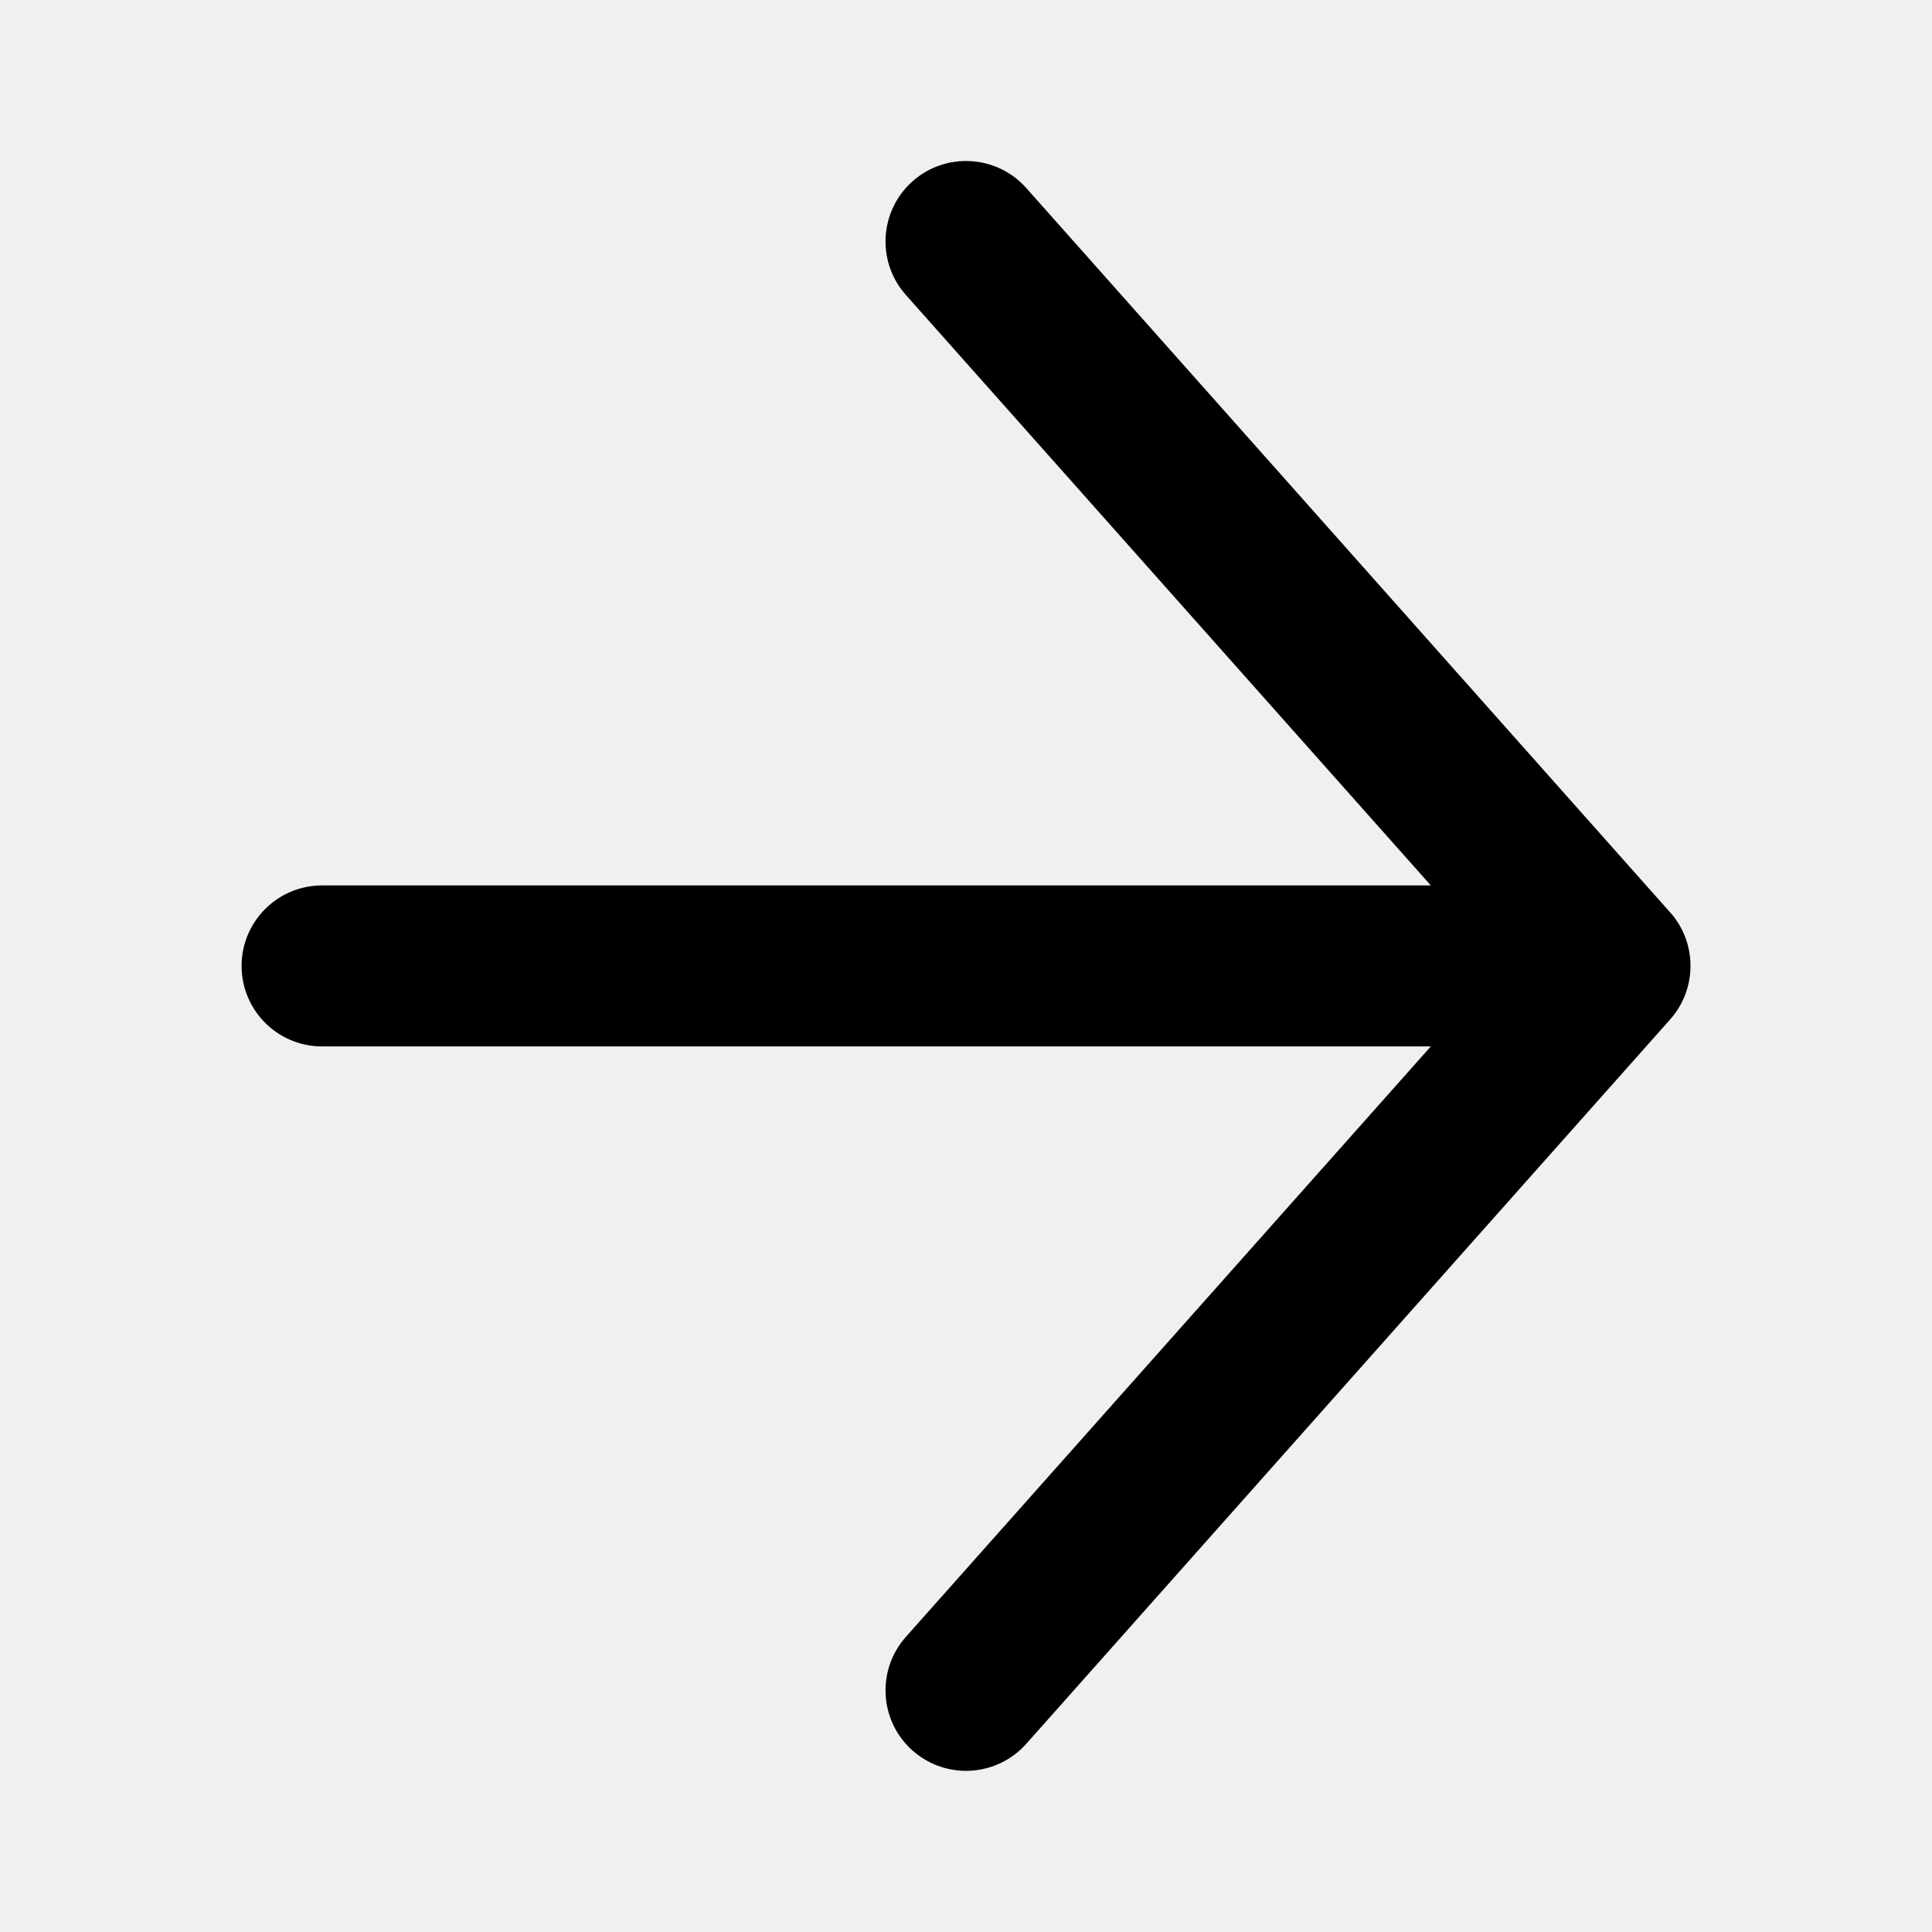
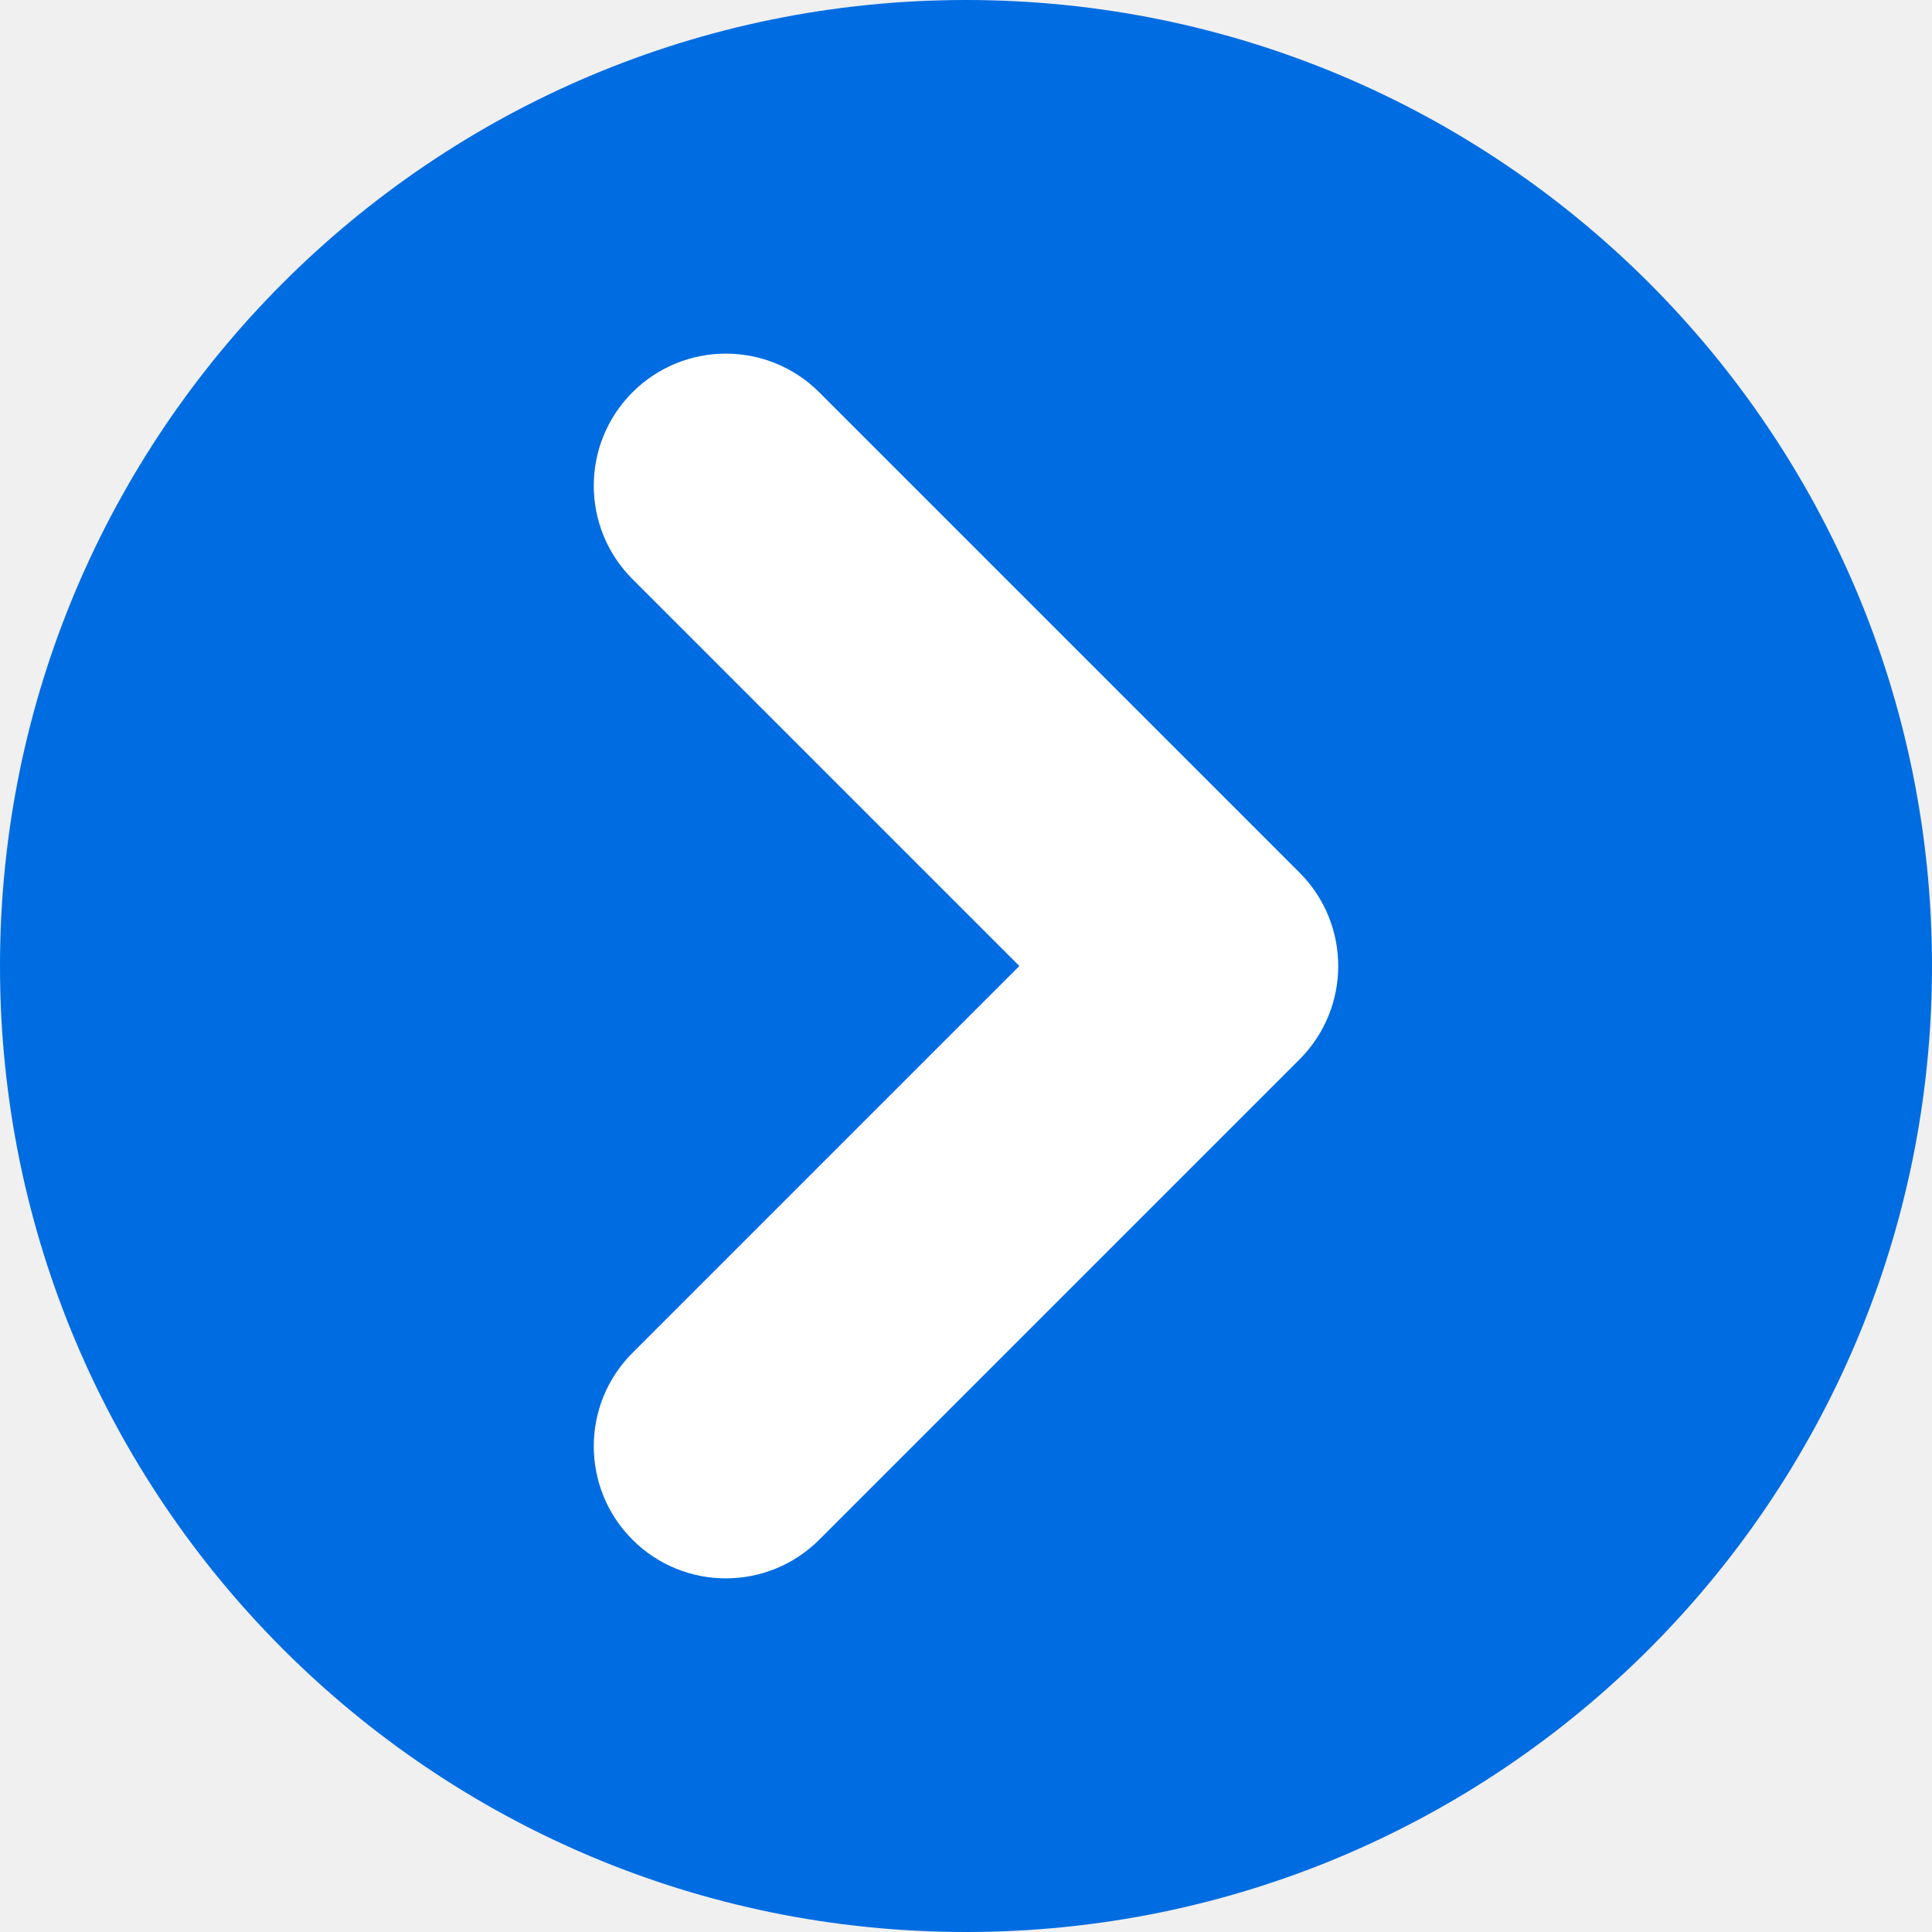
- <svg xmlns="http://www.w3.org/2000/svg" enable-background="new 0 0 24 24" viewBox="0 0 24 24">
-   <g id="timeline" />
-   <g id="navigation" />
-   <g id="align_center" />
-   <g id="align_left_1_" />
-   <g id="align_left" />
-   <g id="more" />
-   <g id="share" />
-   <g id="music" />
-   <g id="camera" />
-   <g id="print" />
-   <g id="wifi_1_" />
-   <g id="setting" />
-   <g id="composed" />
-   <g id="password" />
-   <g id="list" />
-   <g id="voice" />
-   <g id="open_folder" />
-   <g id="refresh" />
-   <g id="link" />
-   <g id="attach" />
-   <g id="email" />
-   <g id="bookmark" />
-   <g id="folder" />
-   <g id="file" />
-   <g id="notification" />
-   <g id="galery" />
-   <g id="delete_1_" />
-   <g id="update" />
-   <g id="upload" />
-   <g id="download" />
-   <g id="menu" />
-   <g id="down" />
-   <g id="up" />
-   <g id="backward" />
-   <g id="forward">
-     <path d="m20.748 11.335-8-9c-.367-.412-.999-.449-1.412-.083-.413.367-.45.999-.083 1.412l6.521 7.335h-13.773c-.552 0-1 .448-1 1s.448 1 1 1h13.773l-6.521 7.335c-.367.413-.33 1.045.083 1.412.191.169.428.252.664.252.276 0 .55-.113.748-.335l8-9c.336-.379.336-.95 0-1.329z" />
+ <svg xmlns="http://www.w3.org/2000/svg" id="Layer_2" viewBox="0 0 512 512" data-name="Layer 2">
+   <g id="Icon">
+     <g id="_45" data-name="45">
+       <circle cx="256" cy="256" fill="#006ce2" r="256" />
+       <path d="m344.39 231.25s-127.28-127.28-127.28-127.28c-13.67-13.67-35.83-13.67-49.5 0-13.67 13.67-13.67 35.83 0 49.5l102.53 102.53-102.53 102.53c-13.67 13.67-13.67 35.83 0 49.5 13.67 13.67 35.83 13.67 49.5 0l127.28-127.28c13.67-13.67 13.67-35.83 0-49.5z" fill="#fff" />
+     </g>
  </g>
-   <g id="zoom_out" />
-   <g id="zoom_in" />
-   <g id="search" />
-   <g id="home" />
-   <g id="user" />
-   <g id="guide" />
</svg>
